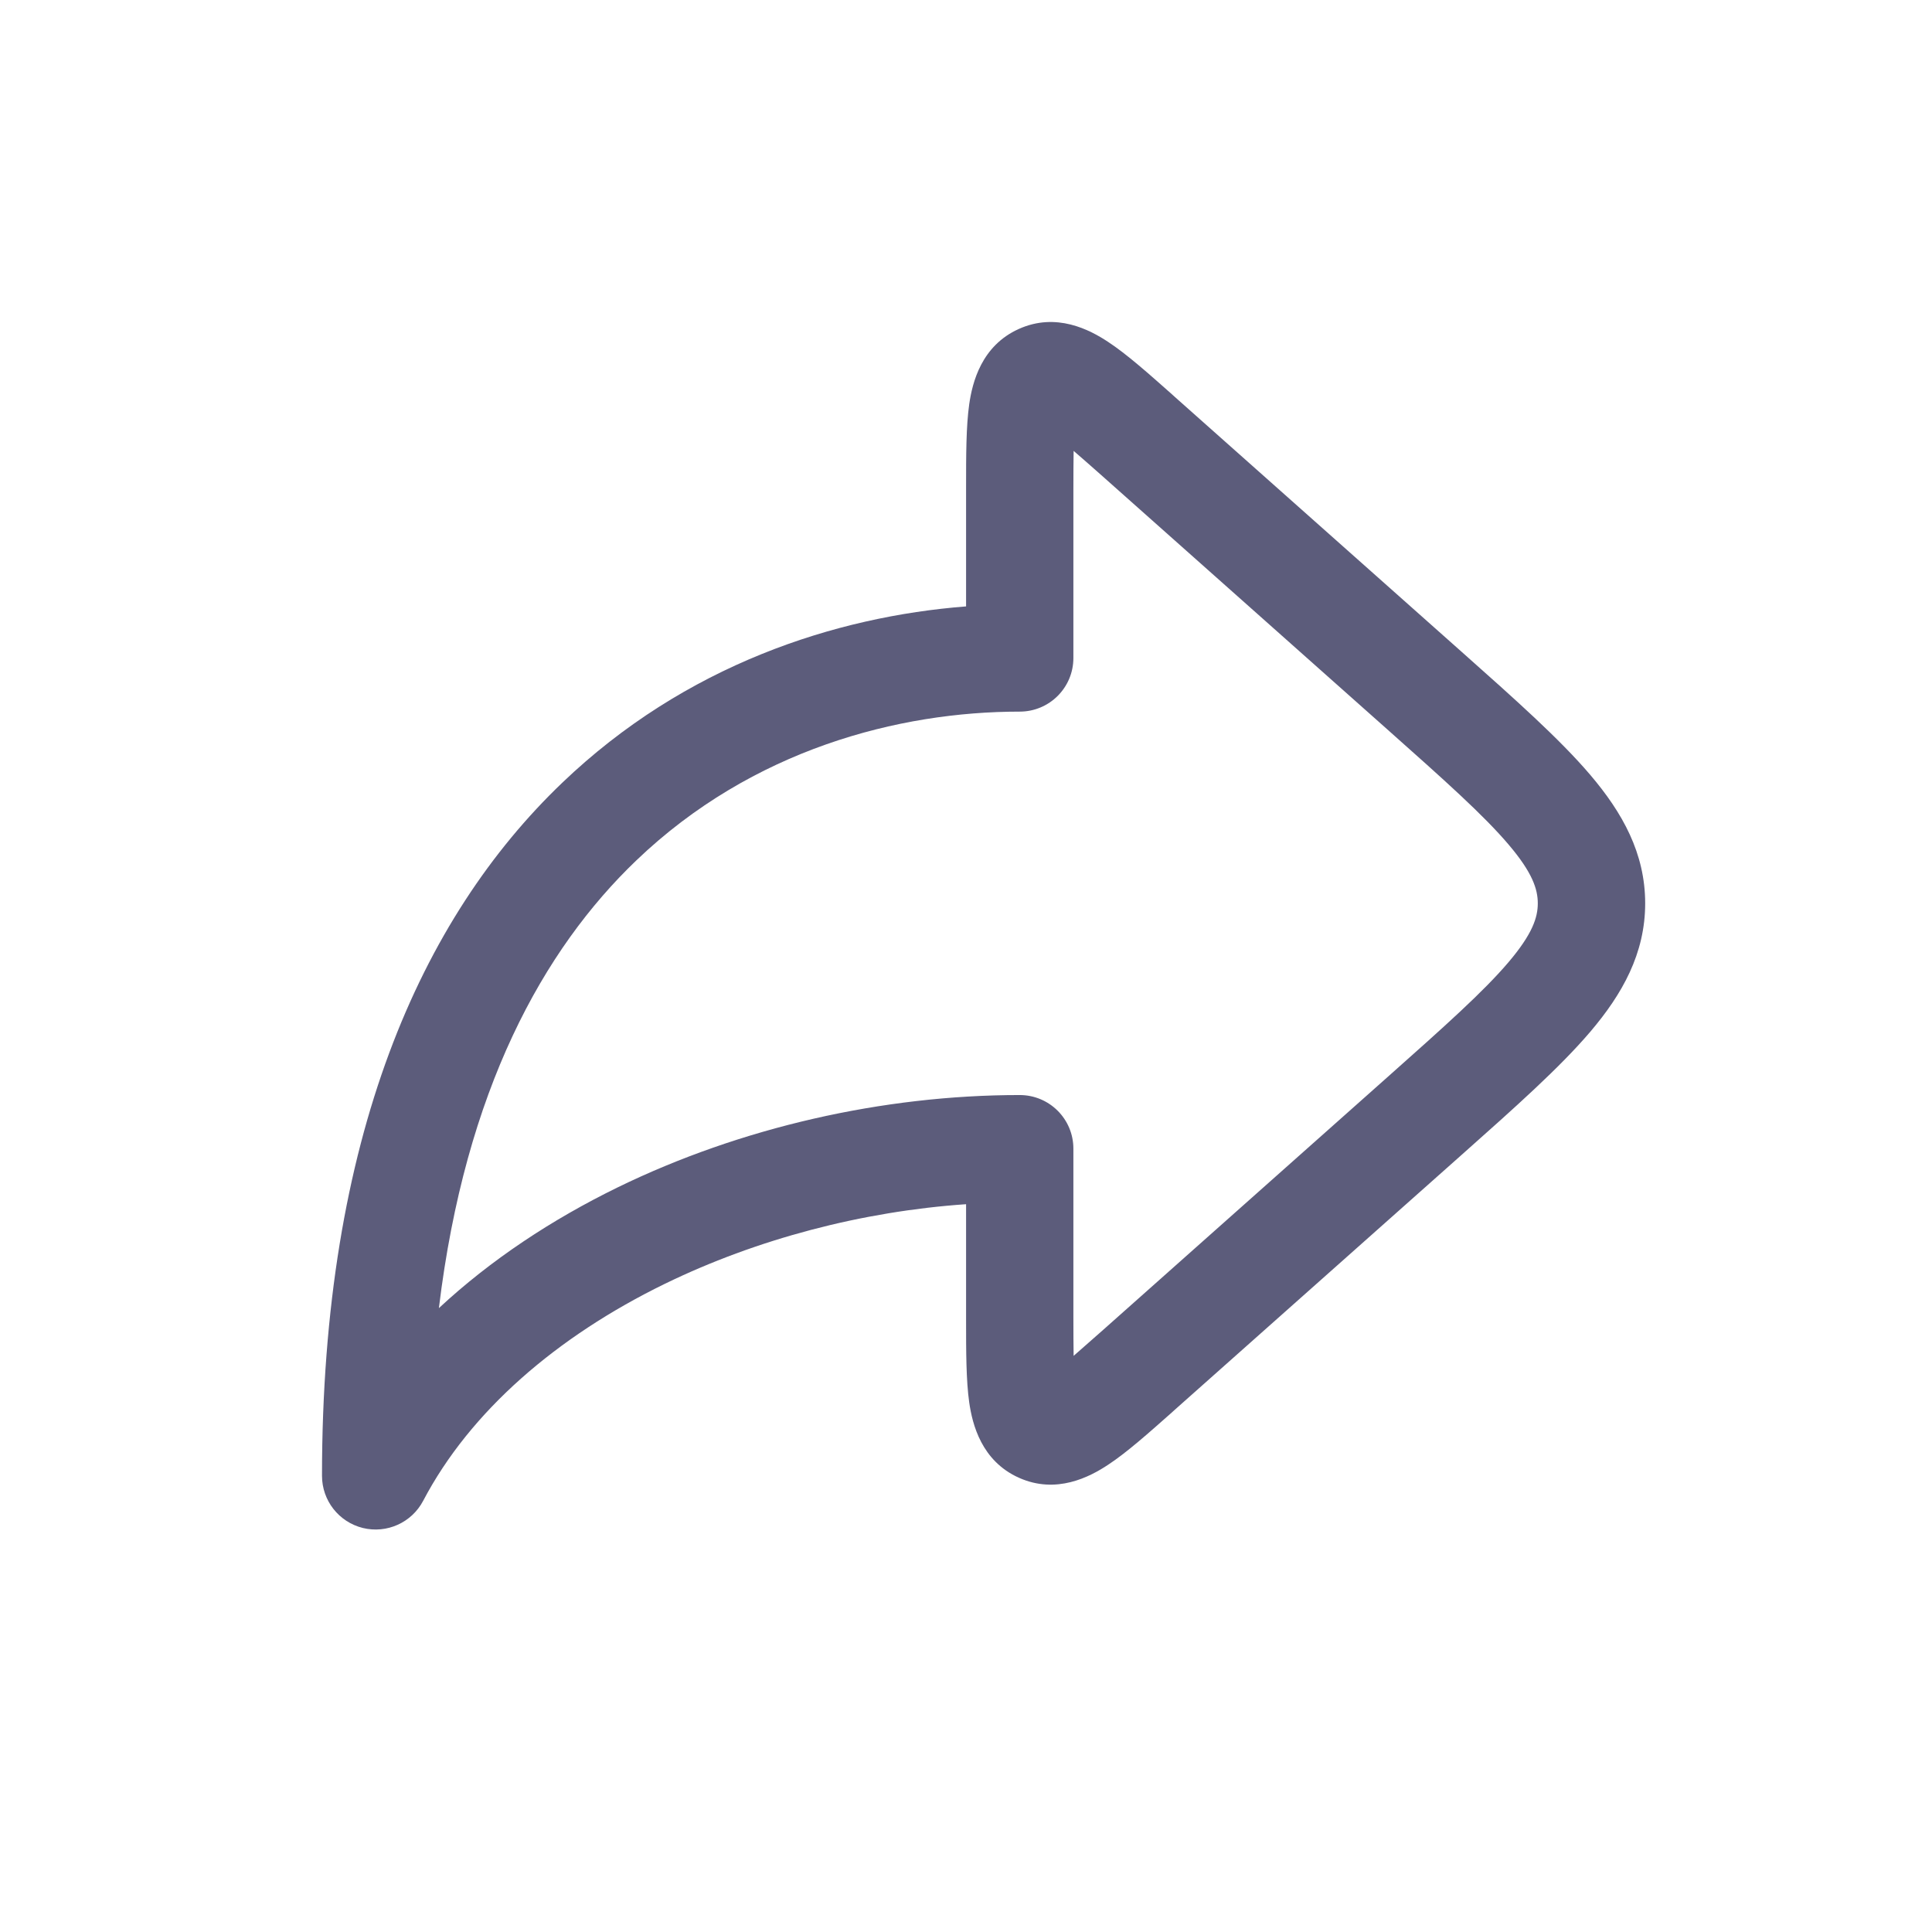
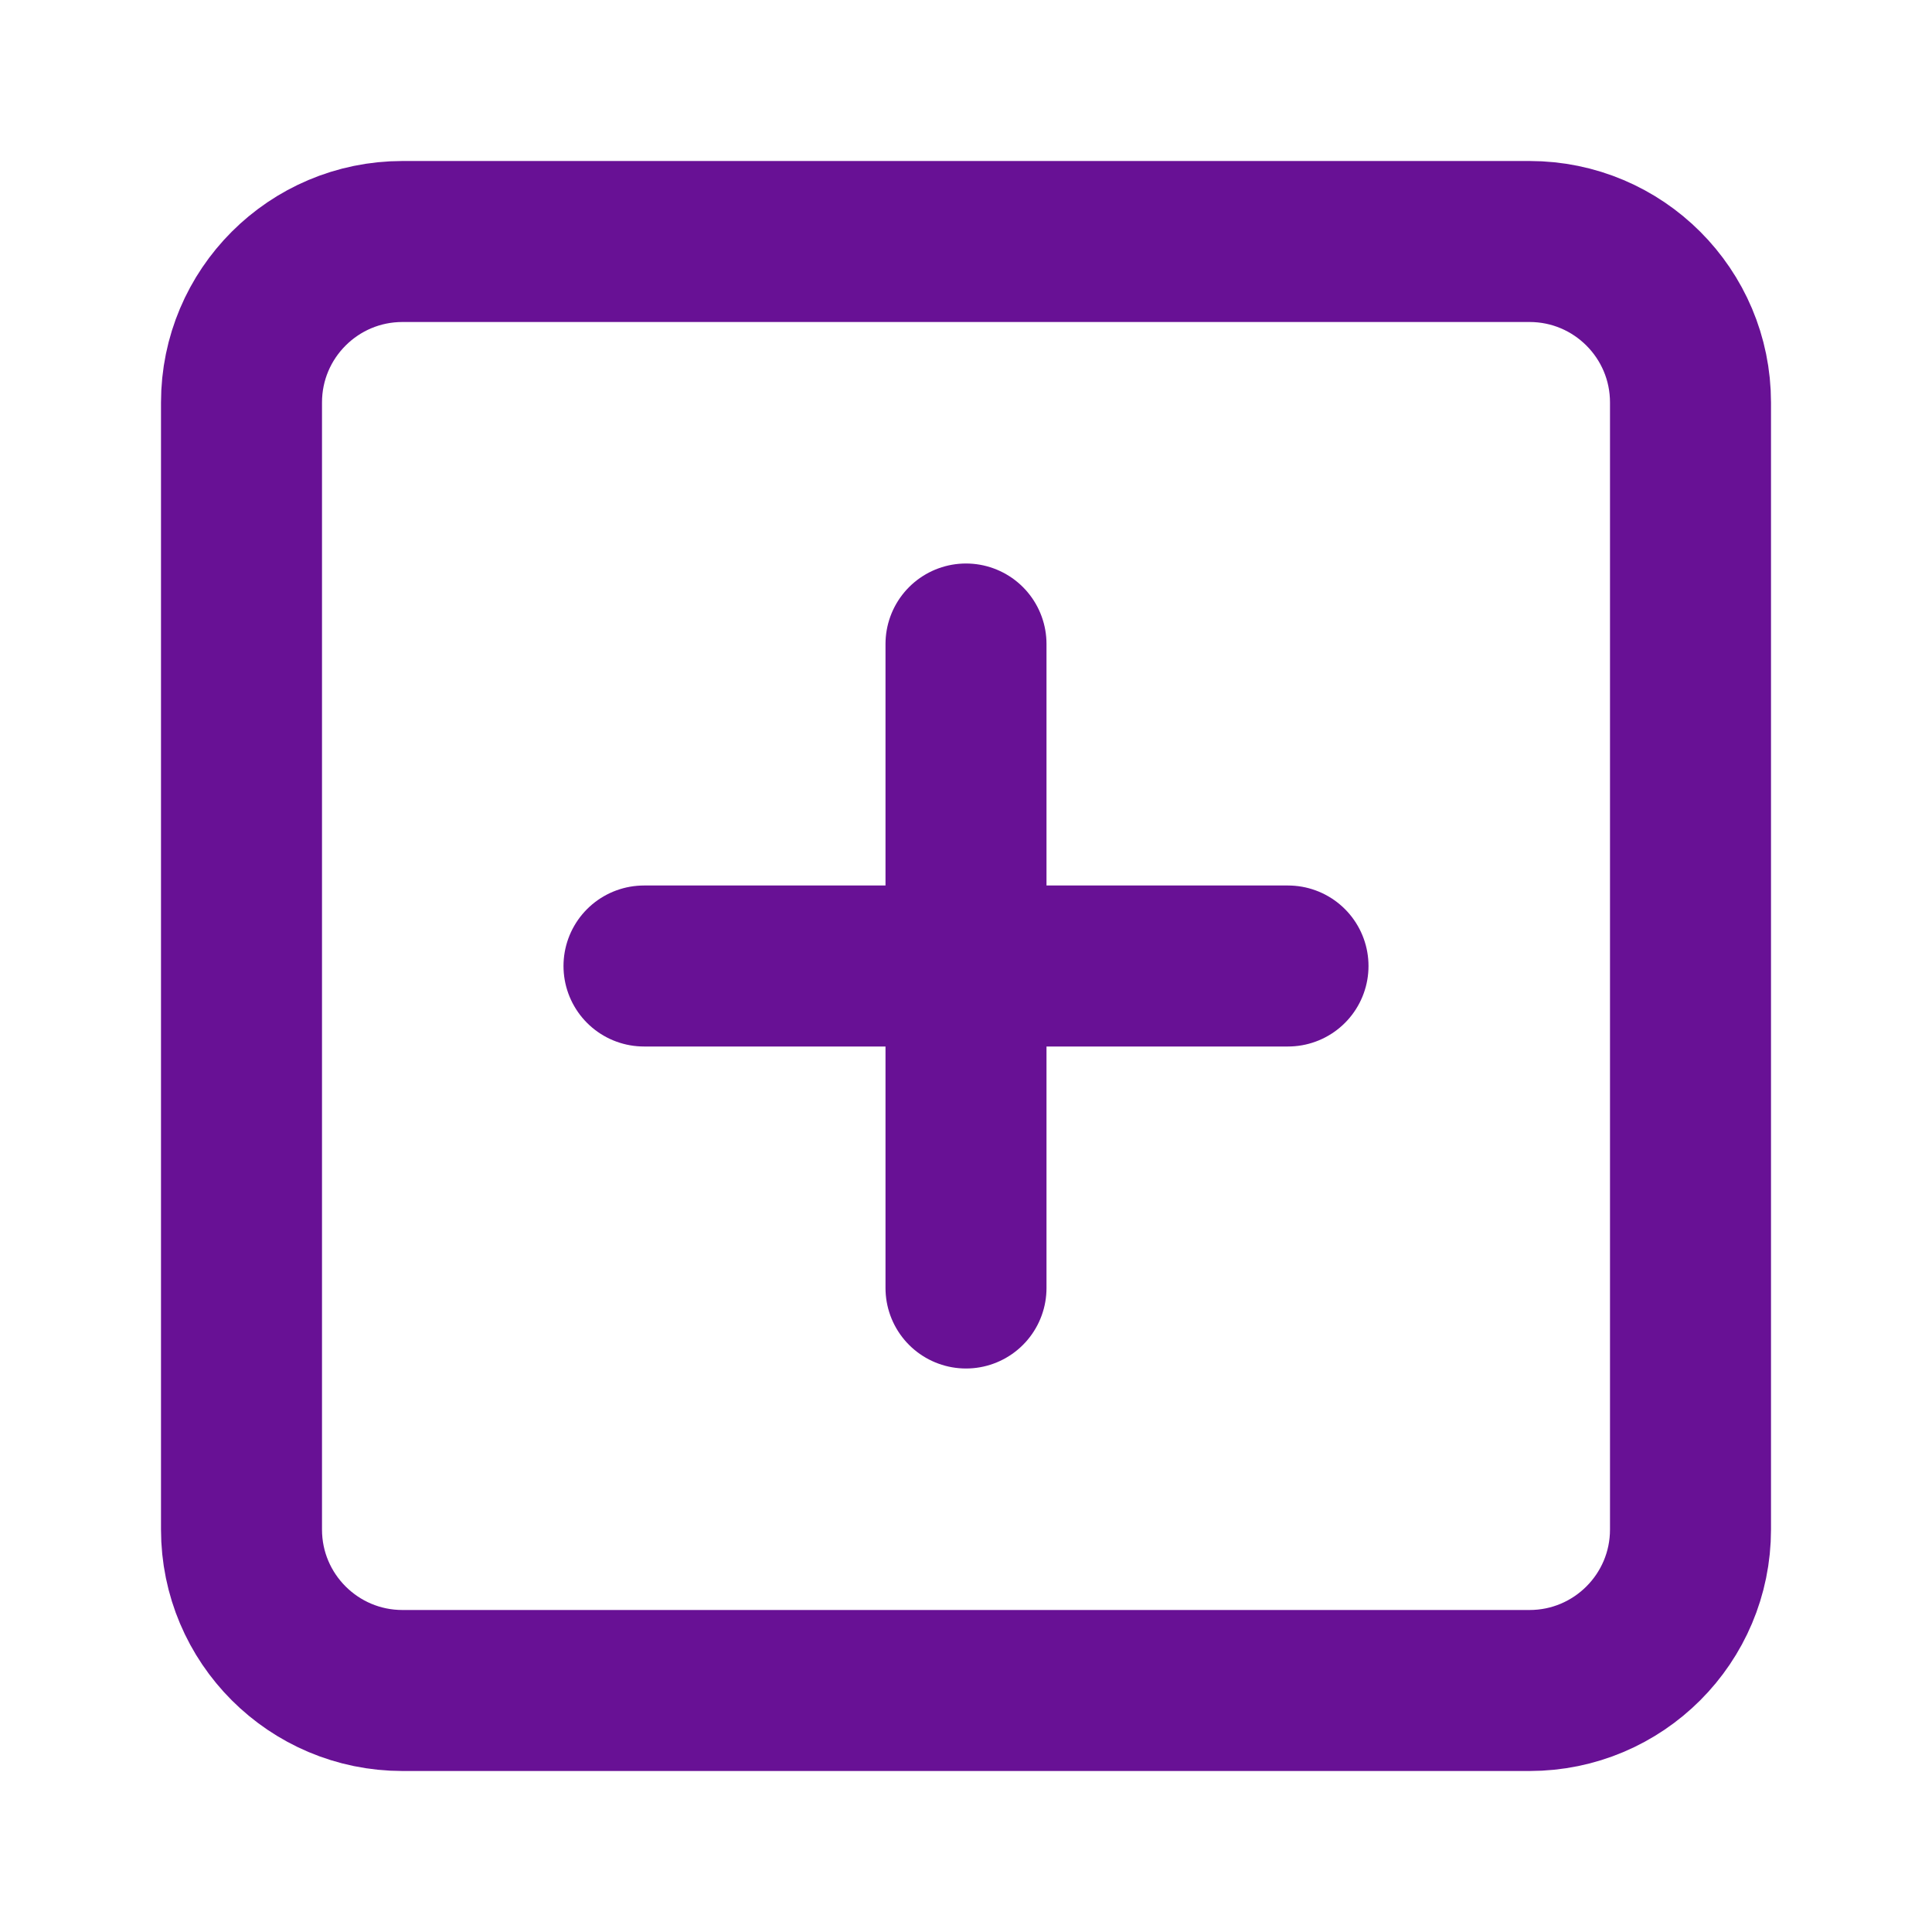
- <svg xmlns="http://www.w3.org/2000/svg" width="24" height="24" viewBox="0 0 24 24" fill="none">
-   <path fill-rule="evenodd" clip-rule="evenodd" d="M14.556 4.896C14.567 4.906 14.578 4.916 14.59 4.927L18.158 8.098C18.824 8.69 19.376 9.181 19.755 9.626C20.153 10.094 20.437 10.598 20.437 11.222C20.437 11.845 20.153 12.349 19.755 12.817C19.376 13.262 18.824 13.753 18.158 14.345L14.59 17.516C14.578 17.527 14.567 17.537 14.556 17.547C14.267 17.803 13.998 18.043 13.765 18.196C13.537 18.347 13.122 18.566 12.657 18.357C12.191 18.148 12.079 17.692 12.04 17.422C12.001 17.146 12.001 16.785 12.001 16.4C12.001 16.384 12.001 16.369 12.001 16.354V14.959C10.71 15.048 9.403 15.391 8.259 15.948C6.914 16.604 5.84 17.533 5.257 18.643C5.114 18.915 4.805 19.054 4.507 18.981C4.209 18.907 4 18.64 4 18.333C4 14.136 5.228 11.404 6.984 9.724C8.514 8.259 10.38 7.659 12.001 7.533V6.089C12.001 6.074 12.001 6.059 12.001 6.043C12.001 5.657 12.001 5.297 12.04 5.021C12.079 4.751 12.191 4.295 12.657 4.086C13.122 3.877 13.537 4.096 13.765 4.247C13.998 4.4 14.267 4.64 14.556 4.896ZM13.337 5.601C13.437 5.687 13.557 5.793 13.704 5.923L17.235 9.062C17.947 9.695 18.428 10.124 18.739 10.49C19.038 10.841 19.103 11.047 19.103 11.222C19.103 11.396 19.038 11.601 18.739 11.953C18.428 12.319 17.947 12.748 17.235 13.381L13.704 16.52C13.557 16.65 13.437 16.756 13.337 16.843C13.335 16.71 13.334 16.55 13.334 16.354V14.269C13.334 13.901 13.036 13.603 12.667 13.603C10.967 13.603 9.2 14.006 7.675 14.749C6.858 15.148 6.098 15.649 5.452 16.25C5.78 13.541 6.749 11.794 7.906 10.687C9.346 9.309 11.165 8.84 12.667 8.84C13.036 8.84 13.334 8.542 13.334 8.174V6.089C13.334 5.893 13.335 5.733 13.337 5.601Z" fill="#5C5C7B" />
+ <svg xmlns="http://www.w3.org/2000/svg" width="24" height="24" viewBox="0 0 24 24" fill="none" stroke="#681195" stroke-width="2" stroke-linecap="round" stroke-linejoin="round" class="feather feather-plus-square">
+   <rect x="3" y="3" width="18" height="18" rx="2" ry="2" />
+   <line x1="12" y1="8" x2="12" y2="16" />
+   <line x1="8" y1="12" x2="16" y2="12" />
</svg>
